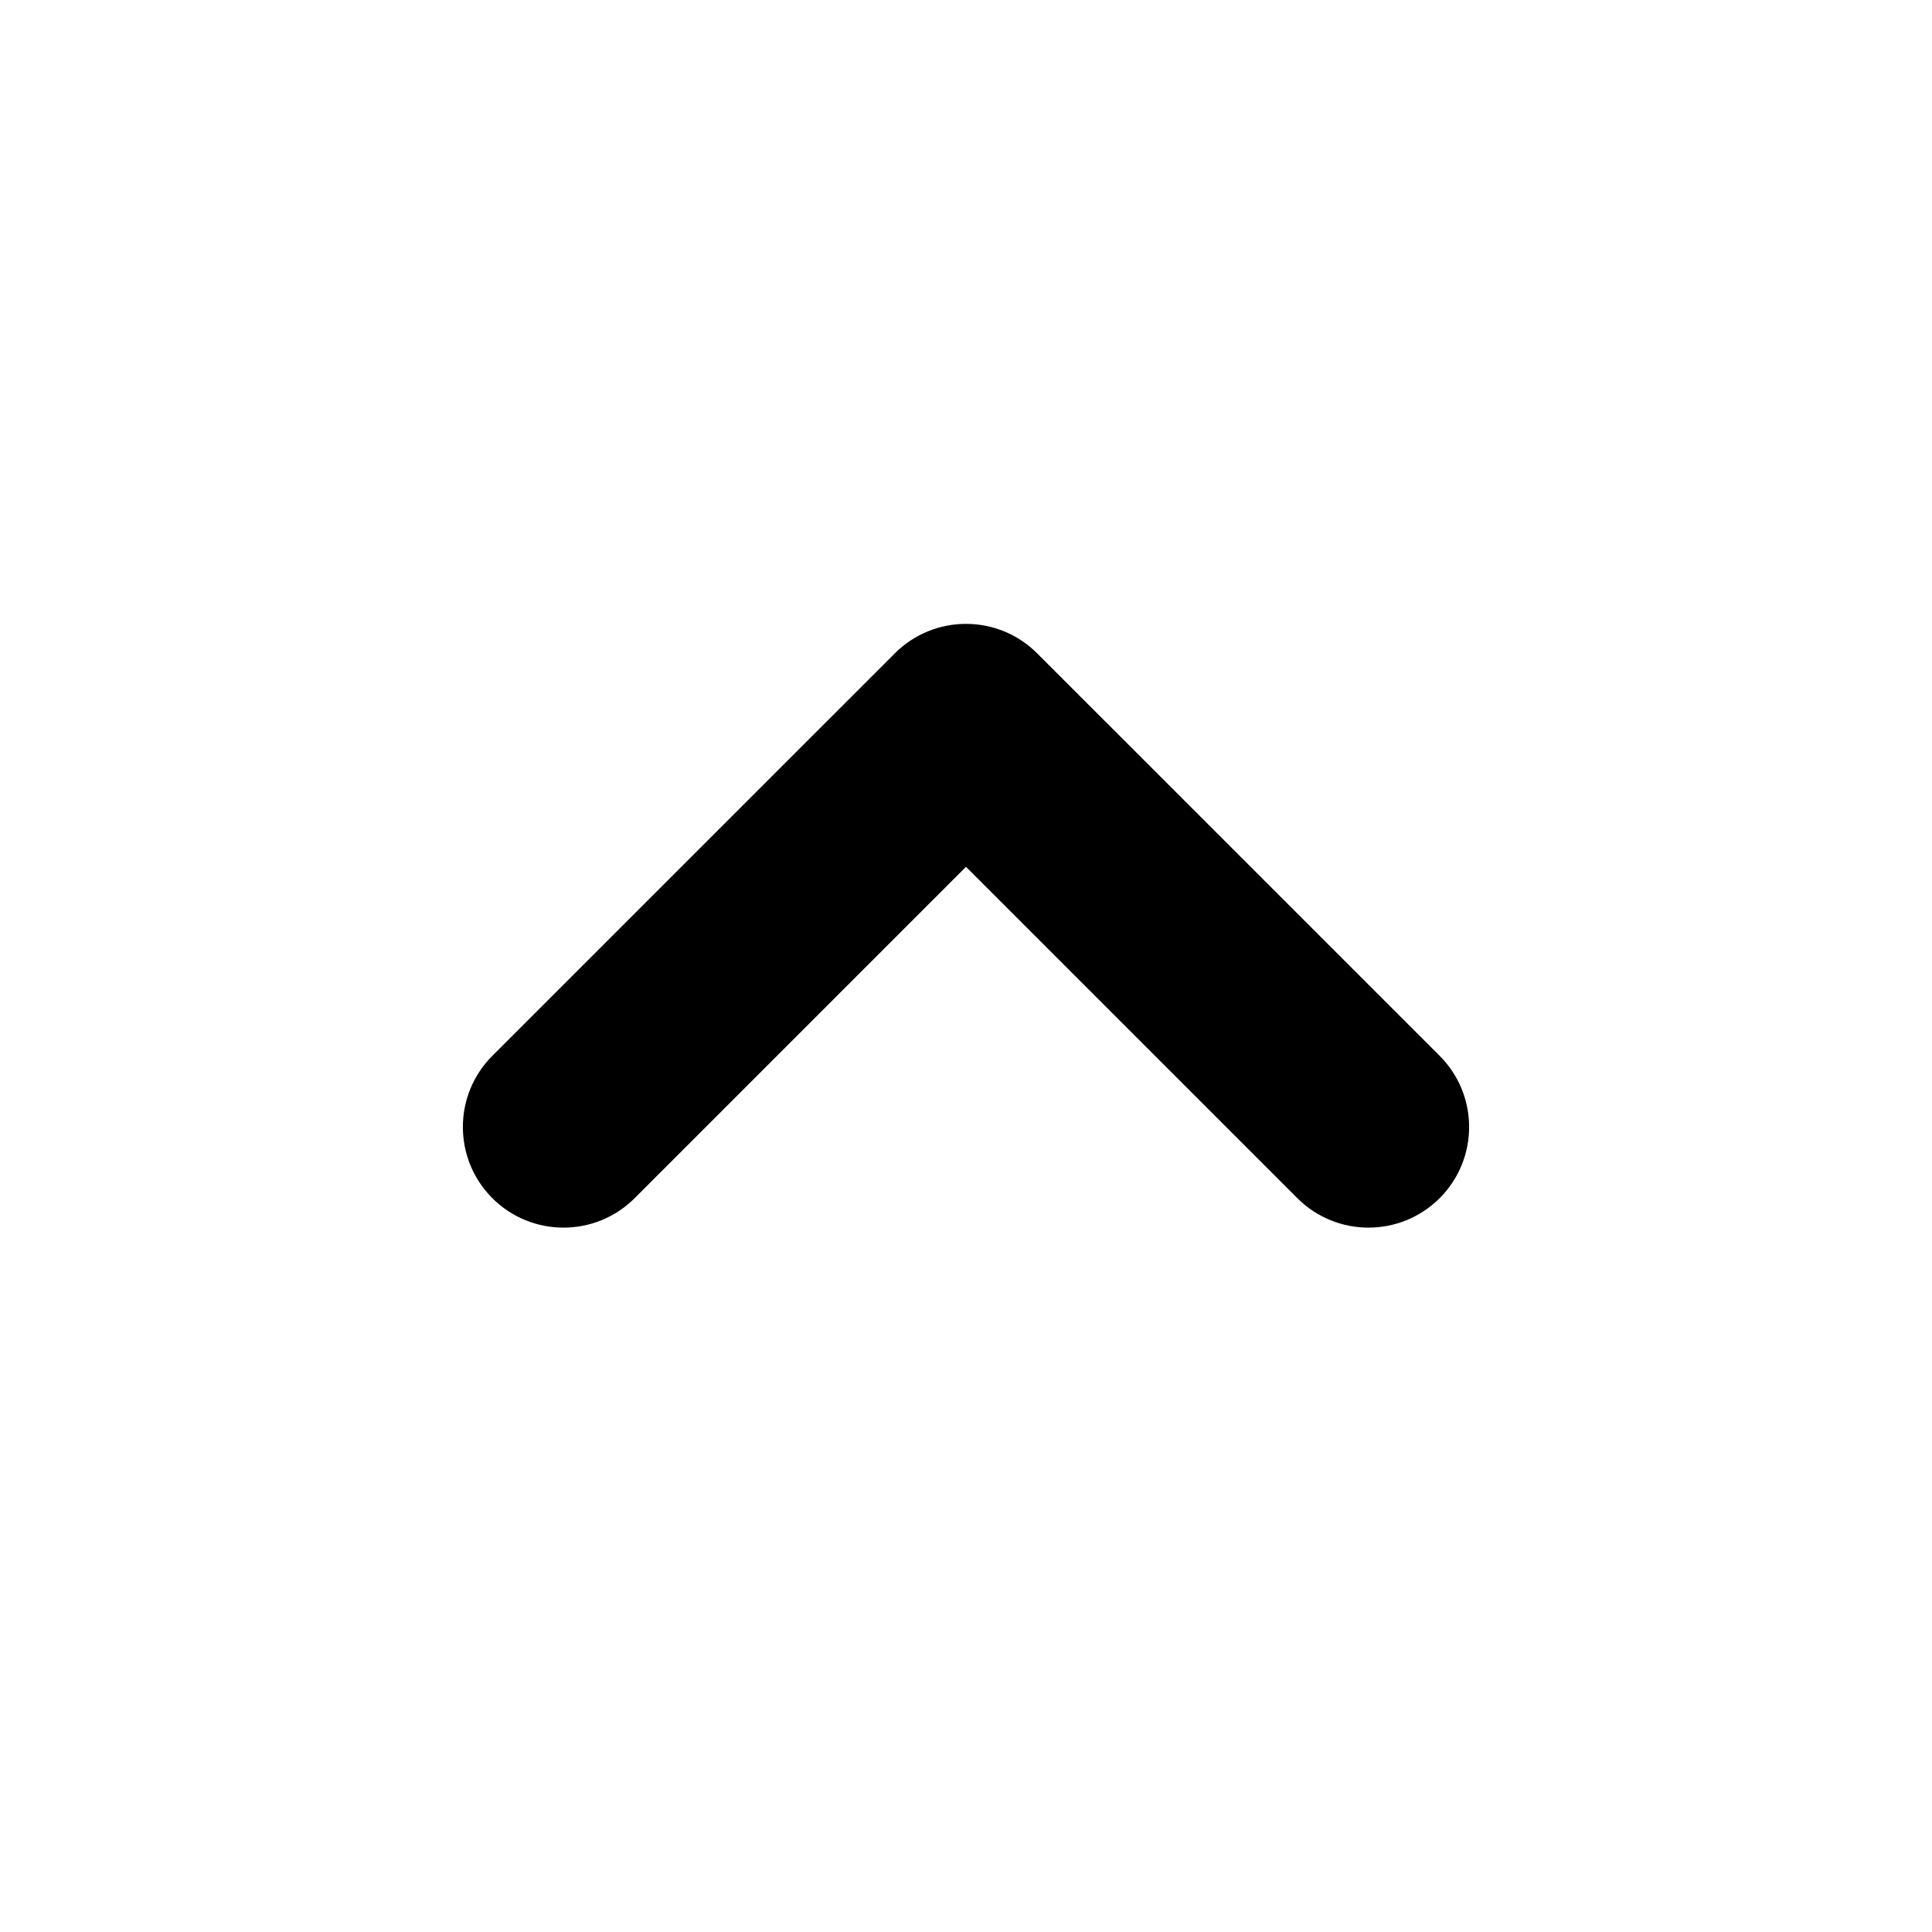
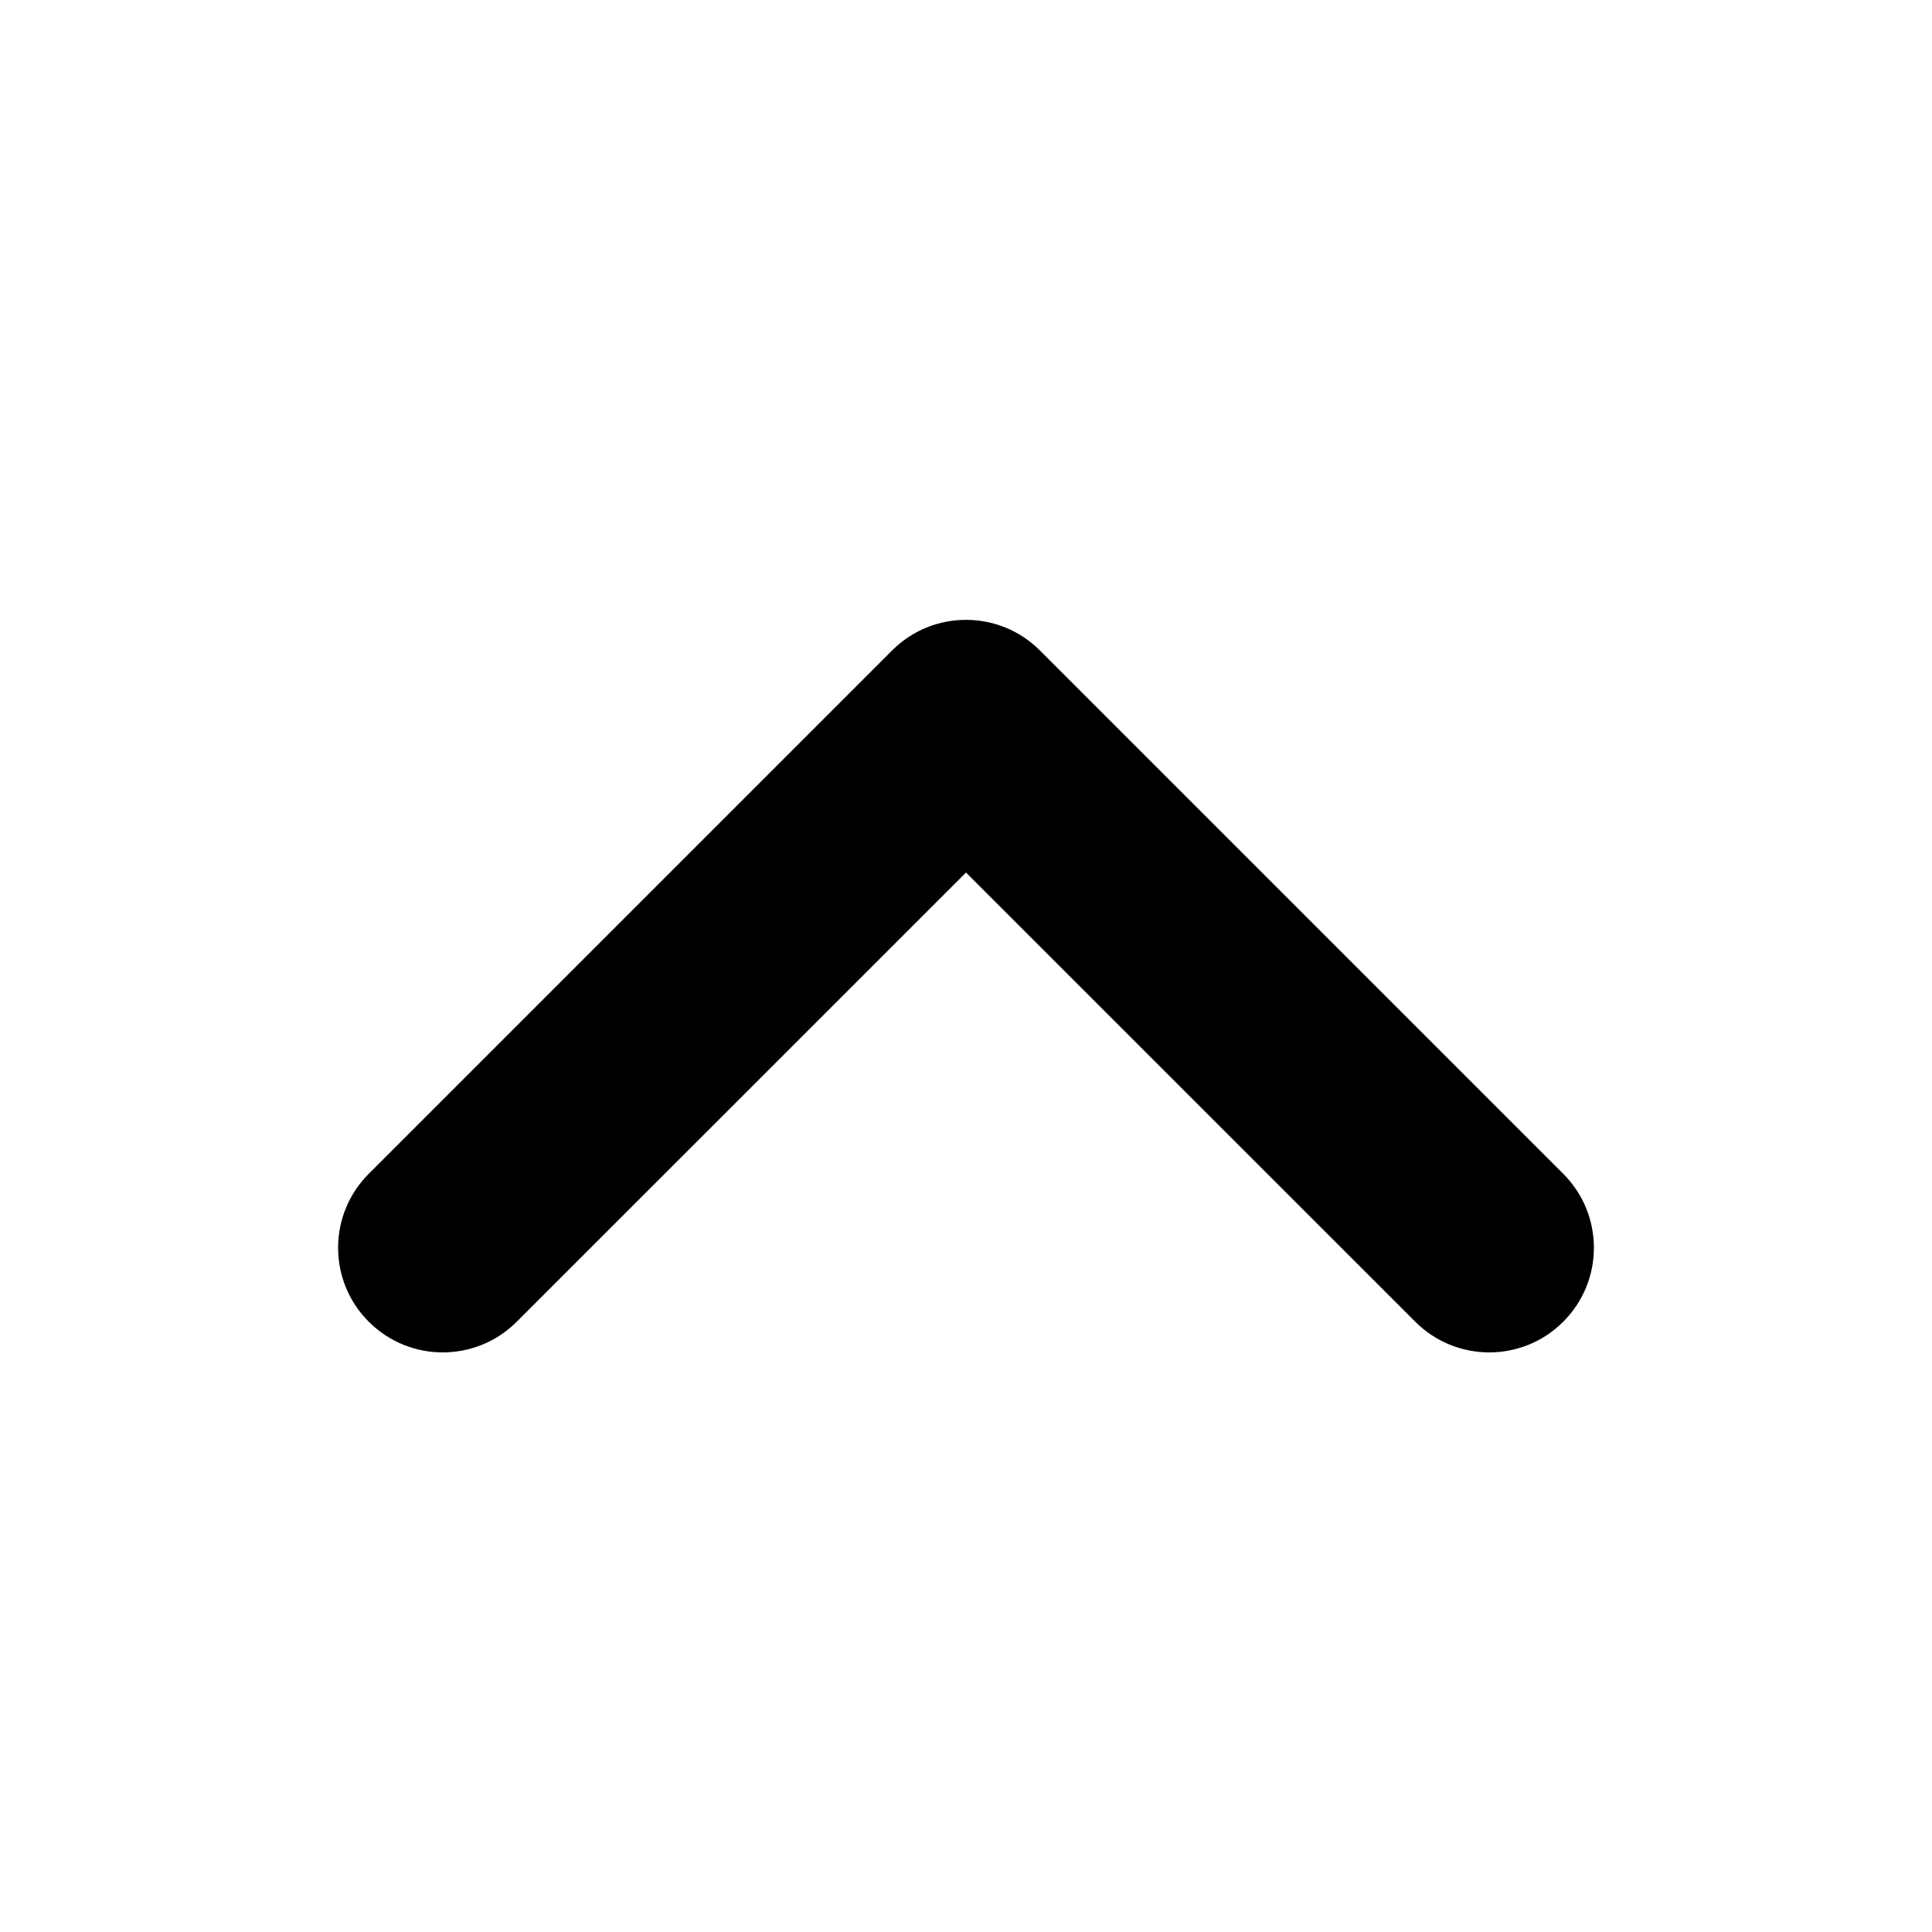
<svg xmlns="http://www.w3.org/2000/svg" width="24" height="24" viewBox="0 0 24 24" fill="none" data-karrot-ui-icon="true">
-   <path fill-rule="evenodd" clip-rule="evenodd" d="M11.116 8.116C11.604 7.628 12.396 7.628 12.884 8.116L17.884 13.116C18.372 13.604 18.372 14.396 17.884 14.884C17.396 15.372 16.604 15.372 16.116 14.884L12 10.768L7.884 14.884C7.396 15.372 6.604 15.372 6.116 14.884C5.628 14.396 5.628 13.604 6.116 13.116L11.116 8.116Z" fill="currentColor" />
+   <path fill-rule="evenodd" clip-rule="evenodd" d="M11.081 8.081C11.588 7.573 12.412 7.573 12.919 8.081L19.419 14.581C19.927 15.089 19.927 15.912 19.419 16.419C18.912 16.927 18.088 16.927 17.581 16.419L12 10.839L6.419 16.419C5.912 16.927 5.088 16.927 4.581 16.419C4.073 15.912 4.073 15.089 4.581 14.581L11.081 8.081Z" fill="currentColor" />
</svg>
